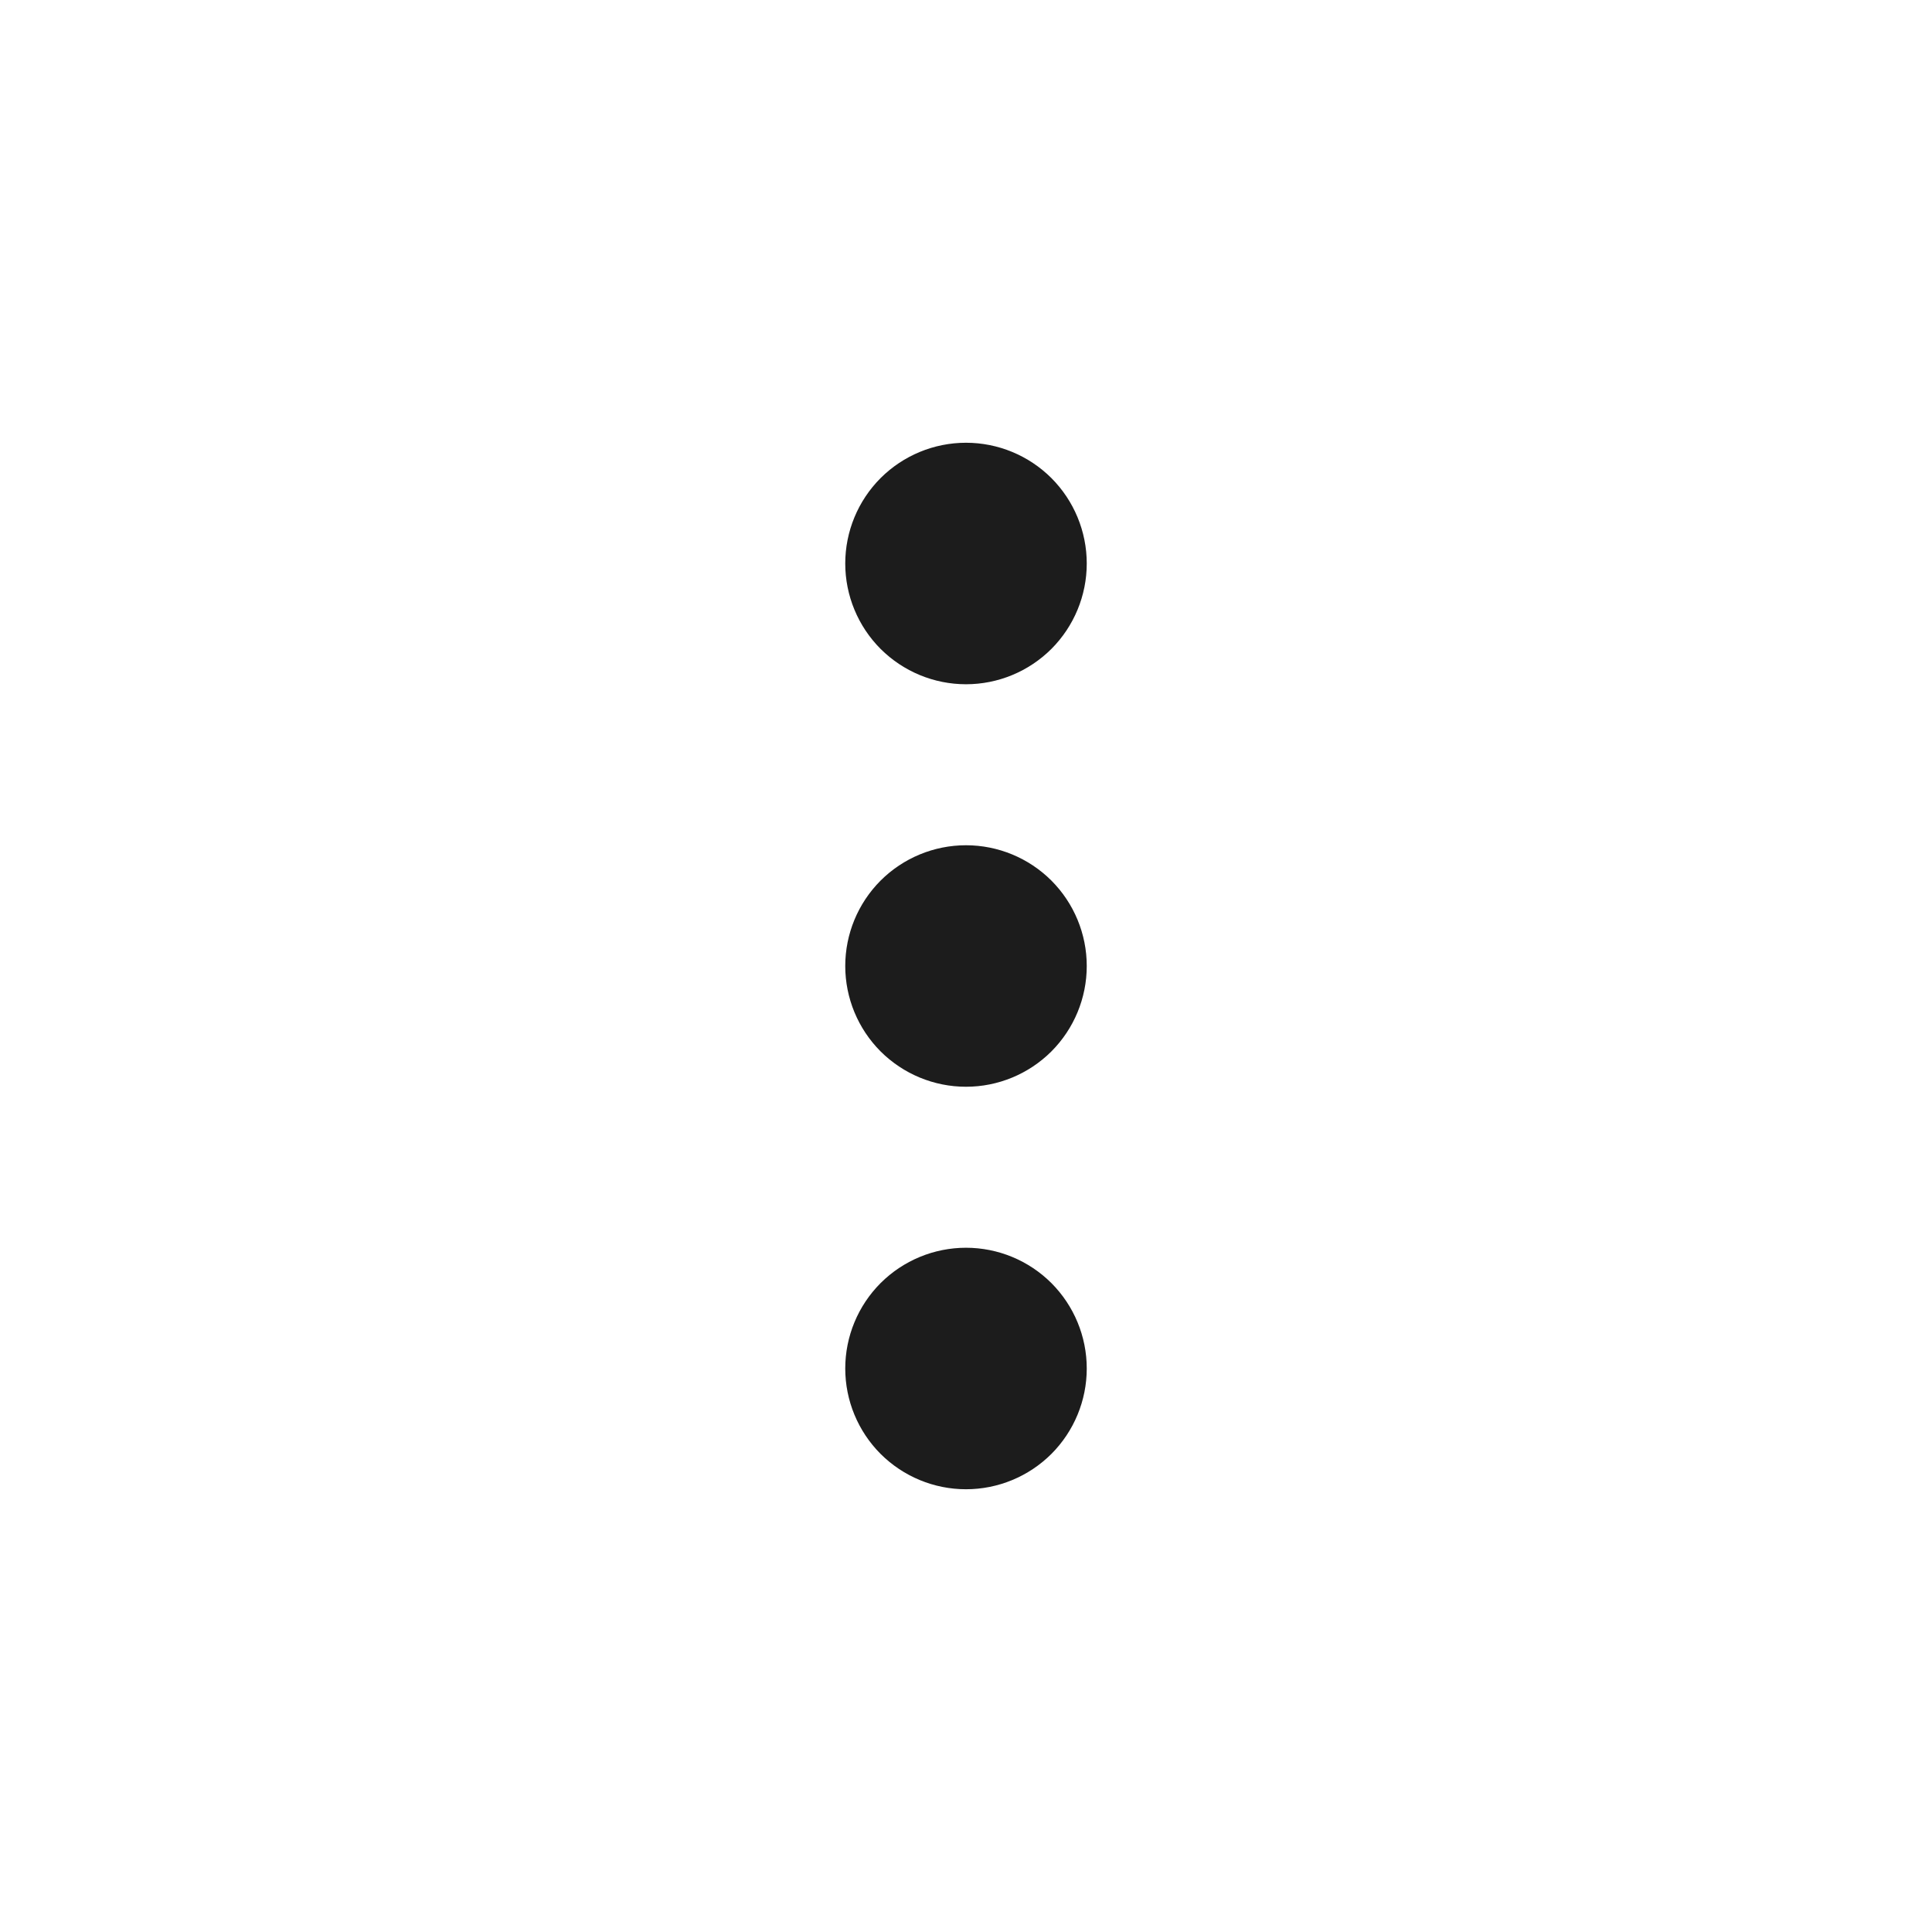
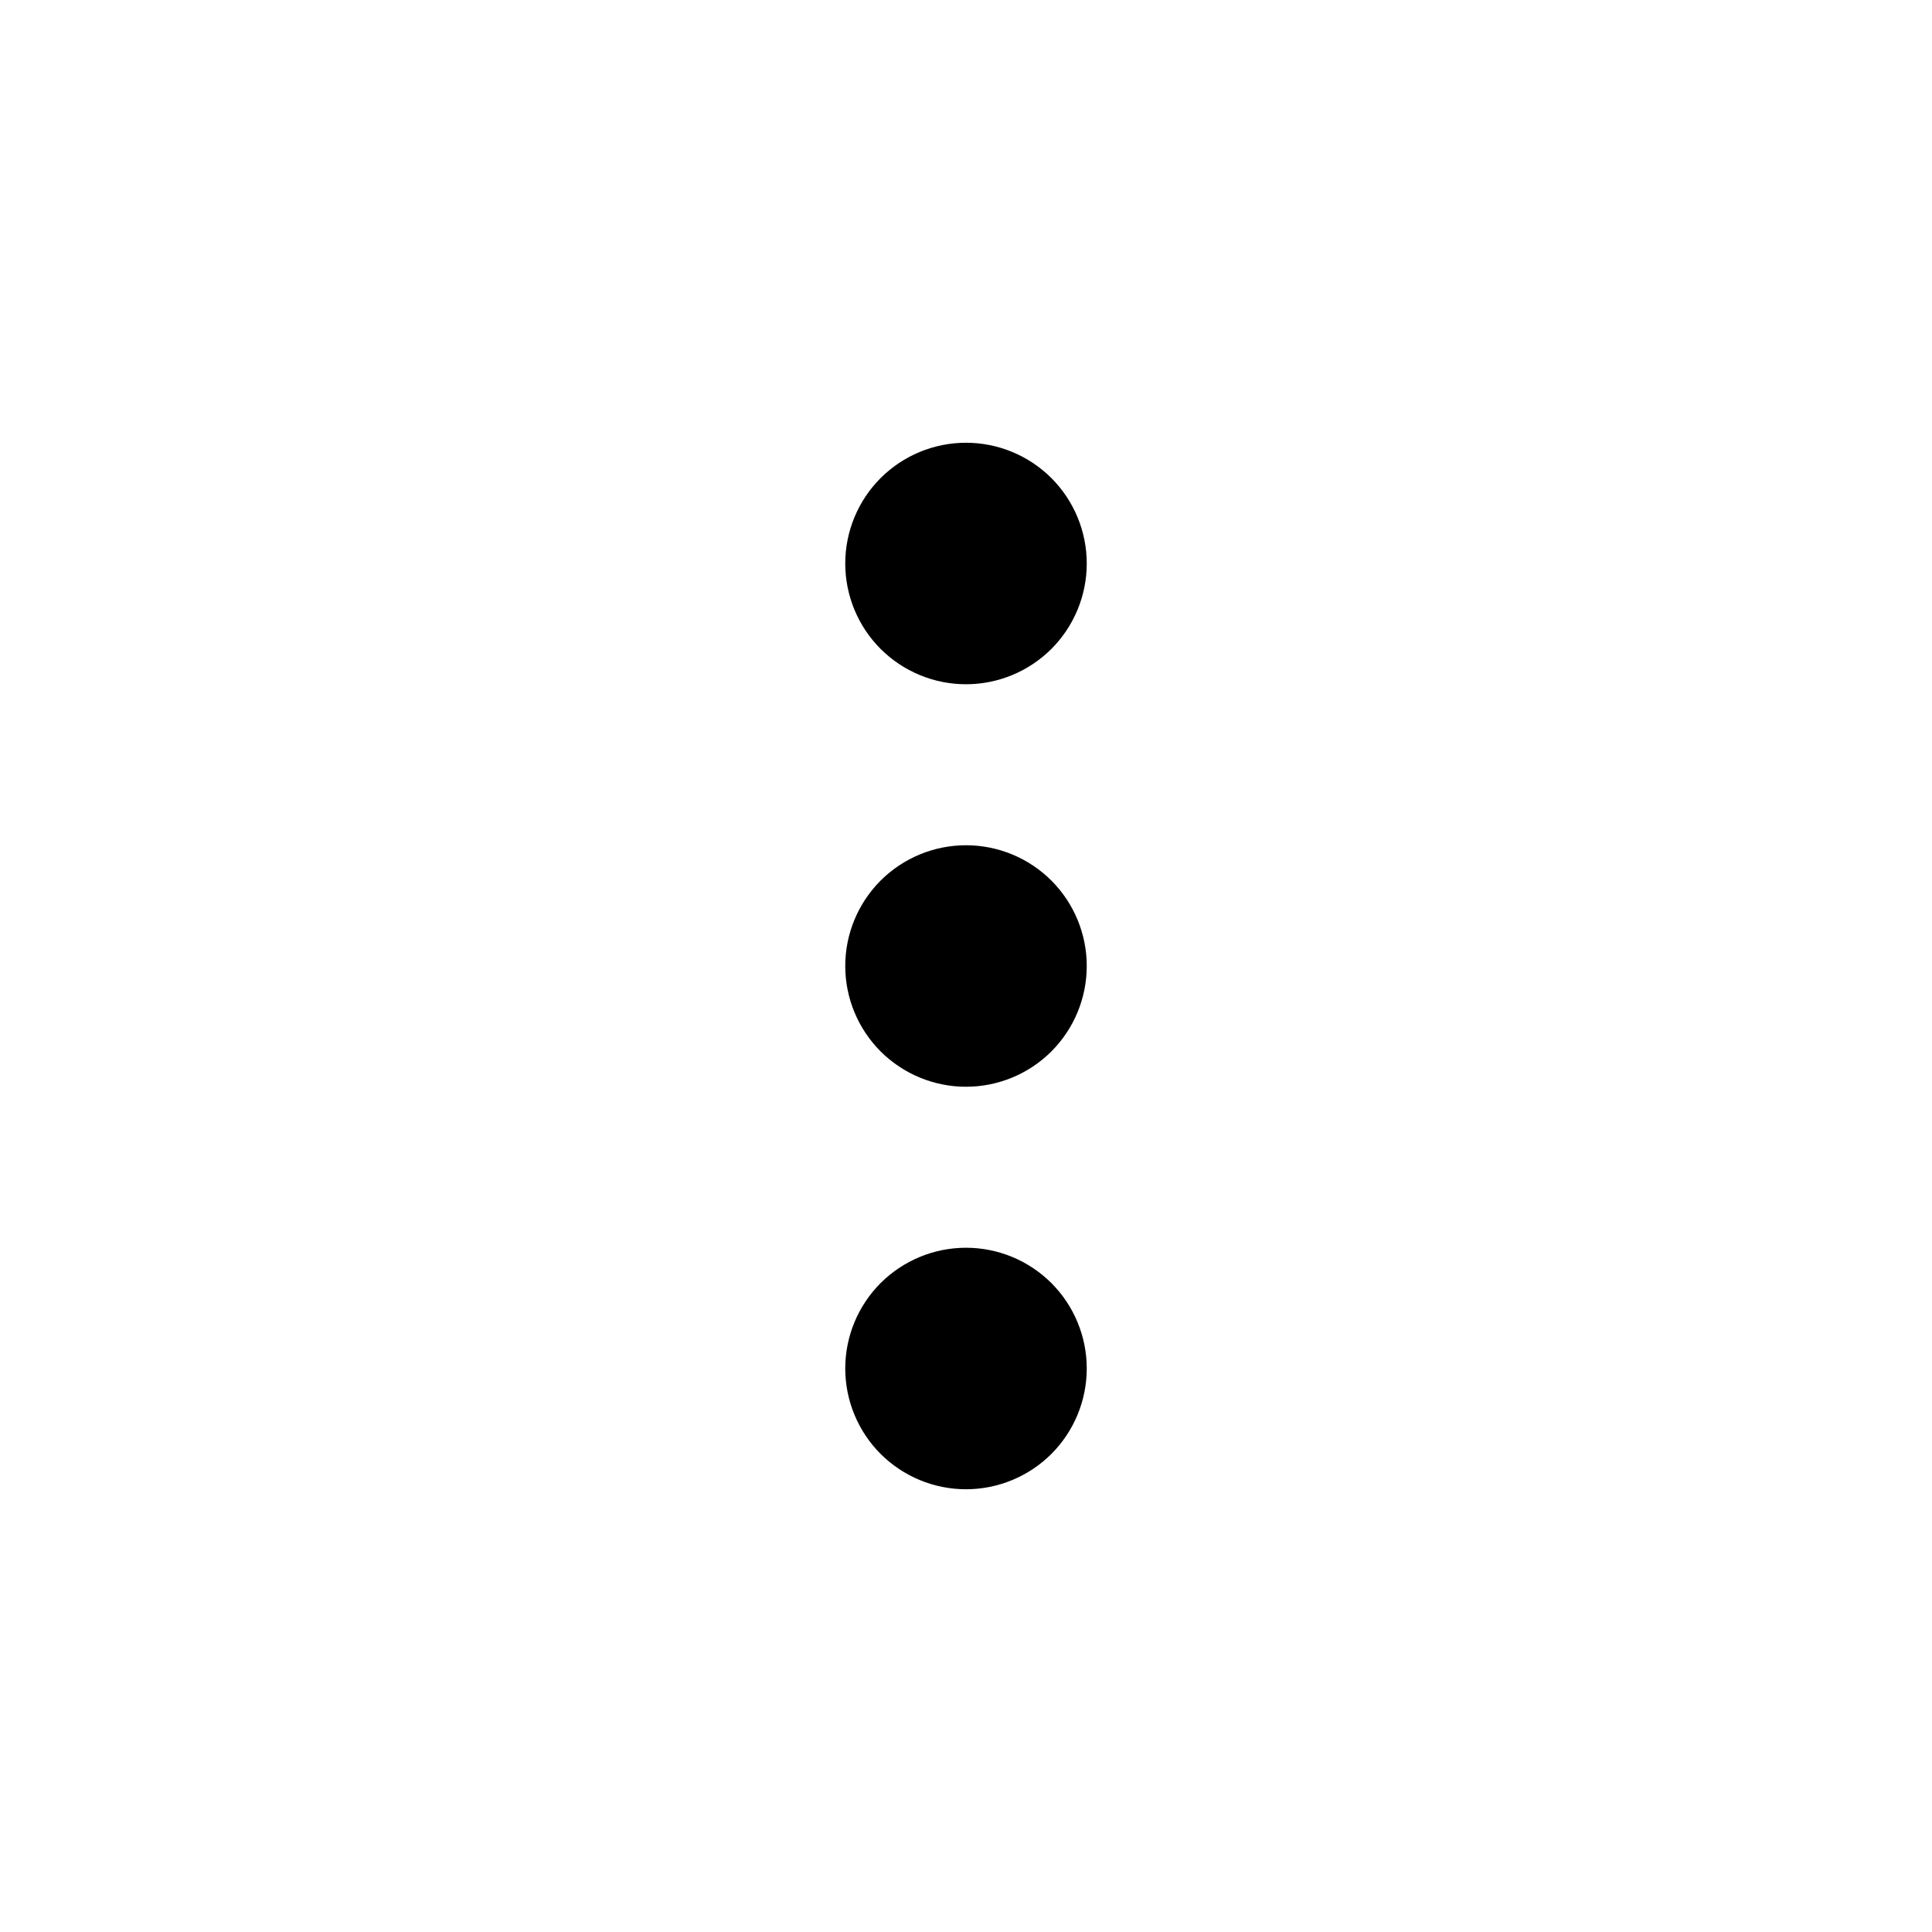
<svg xmlns="http://www.w3.org/2000/svg" width="24" height="24" viewBox="0 0 24 24" fill="none">
-   <path d="M13.5 17C13.5 17.398 13.342 17.779 13.061 18.061C12.779 18.342 12.398 18.5 12 18.5C11.602 18.5 11.221 18.342 10.939 18.061C10.658 17.779 10.5 17.398 10.5 17C10.5 16.602 10.658 16.221 10.939 15.939C11.221 15.658 11.602 15.5 12 15.5C12.398 15.5 12.779 15.658 13.061 15.939C13.342 16.221 13.5 16.602 13.5 17ZM13.5 12C13.5 12.398 13.342 12.779 13.061 13.061C12.779 13.342 12.398 13.5 12 13.5C11.602 13.5 11.221 13.342 10.939 13.061C10.658 12.779 10.5 12.398 10.5 12C10.5 11.602 10.658 11.221 10.939 10.939C11.221 10.658 11.602 10.5 12 10.5C12.398 10.5 12.779 10.658 13.061 10.939C13.342 11.221 13.5 11.602 13.5 12ZM13.5 7C13.5 7.398 13.342 7.779 13.061 8.061C12.779 8.342 12.398 8.5 12 8.5C11.602 8.5 11.221 8.342 10.939 8.061C10.658 7.779 10.5 7.398 10.5 7C10.5 6.602 10.658 6.221 10.939 5.939C11.221 5.658 11.602 5.5 12 5.5C12.398 5.5 12.779 5.658 13.061 5.939C13.342 6.221 13.5 6.602 13.5 7Z" fill="#1C1C1C" />
+   <path d="M13.5 17C13.5 17.398 13.342 17.779 13.061 18.061C12.779 18.342 12.398 18.5 12 18.5C11.602 18.5 11.221 18.342 10.939 18.061C10.658 17.779 10.5 17.398 10.5 17C10.5 16.602 10.658 16.221 10.939 15.939C11.221 15.658 11.602 15.5 12 15.5C12.398 15.5 12.779 15.658 13.061 15.939C13.342 16.221 13.5 16.602 13.5 17ZM13.5 12C13.5 12.398 13.342 12.779 13.061 13.061C12.779 13.342 12.398 13.5 12 13.5C11.602 13.5 11.221 13.342 10.939 13.061C10.658 12.779 10.5 12.398 10.5 12C10.5 11.602 10.658 11.221 10.939 10.939C11.221 10.658 11.602 10.5 12 10.5C12.398 10.5 12.779 10.658 13.061 10.939C13.342 11.221 13.5 11.602 13.5 12ZM13.5 7C13.5 7.398 13.342 7.779 13.061 8.061C12.779 8.342 12.398 8.5 12 8.5C11.602 8.5 11.221 8.342 10.939 8.061C10.658 7.779 10.5 7.398 10.5 7C10.5 6.602 10.658 6.221 10.939 5.939C11.221 5.658 11.602 5.5 12 5.5C12.398 5.5 12.779 5.658 13.061 5.939C13.342 6.221 13.5 6.602 13.5 7Z" fill="currentColor" />
</svg>
